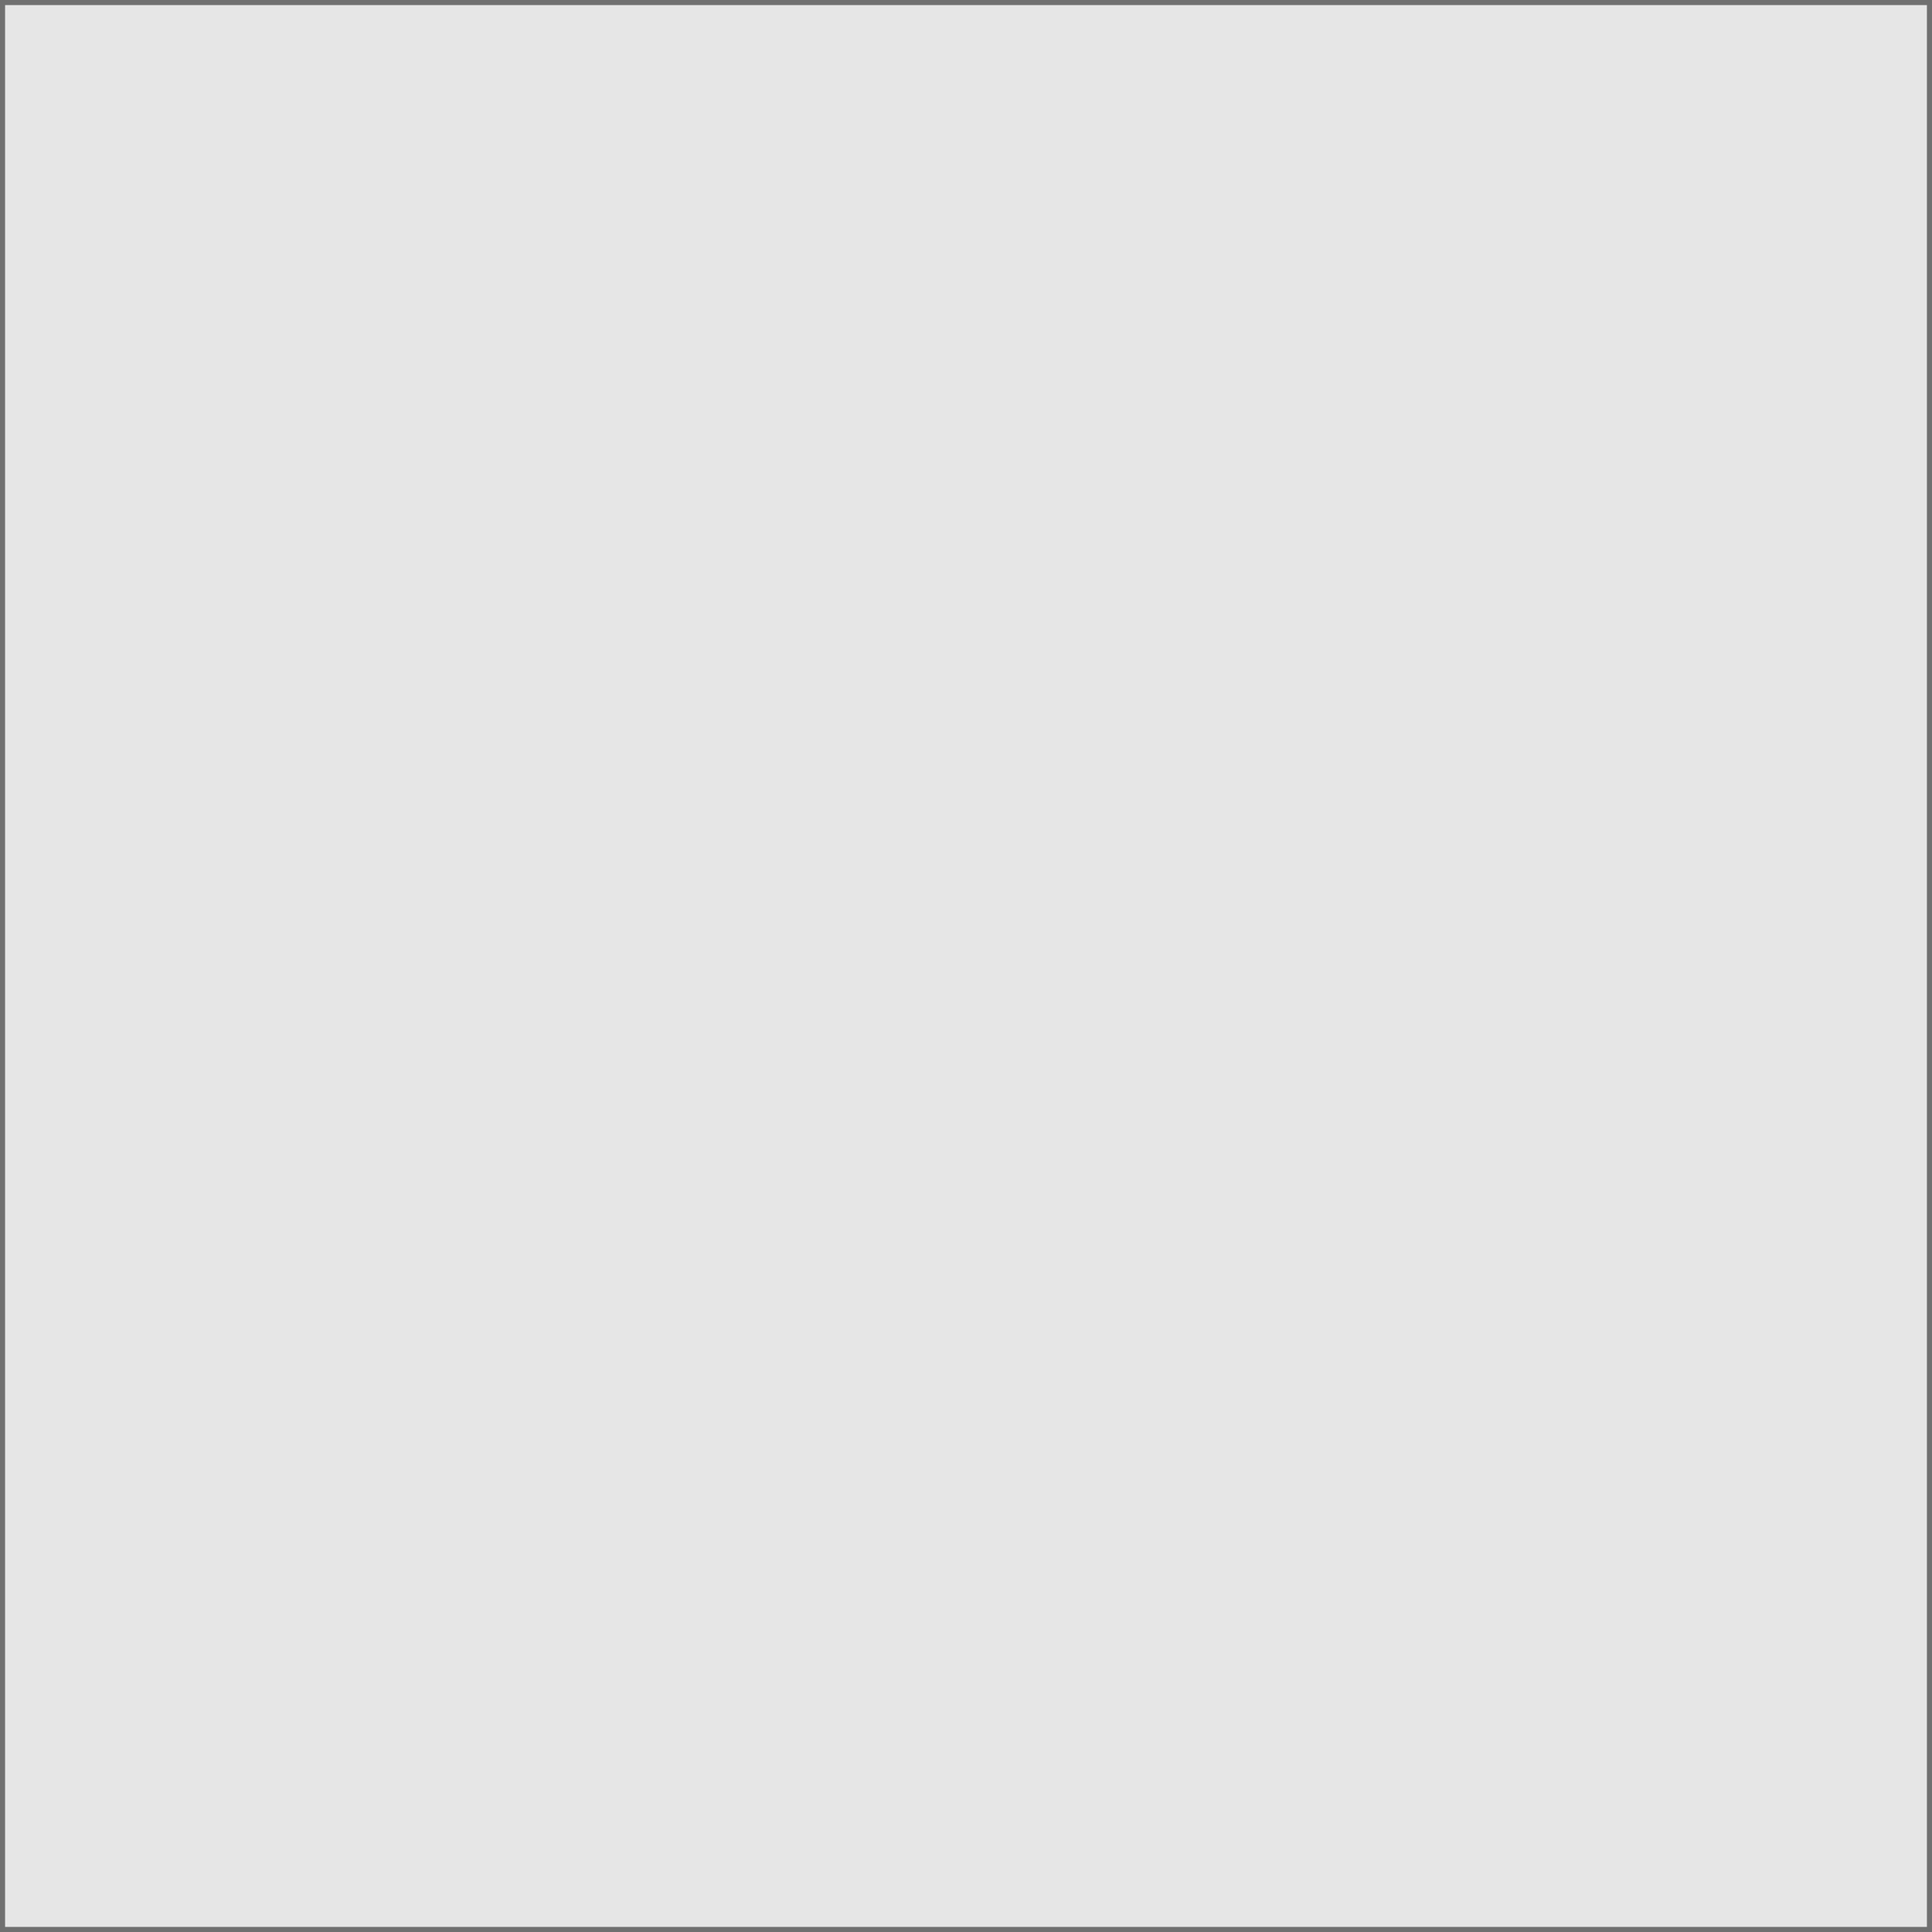
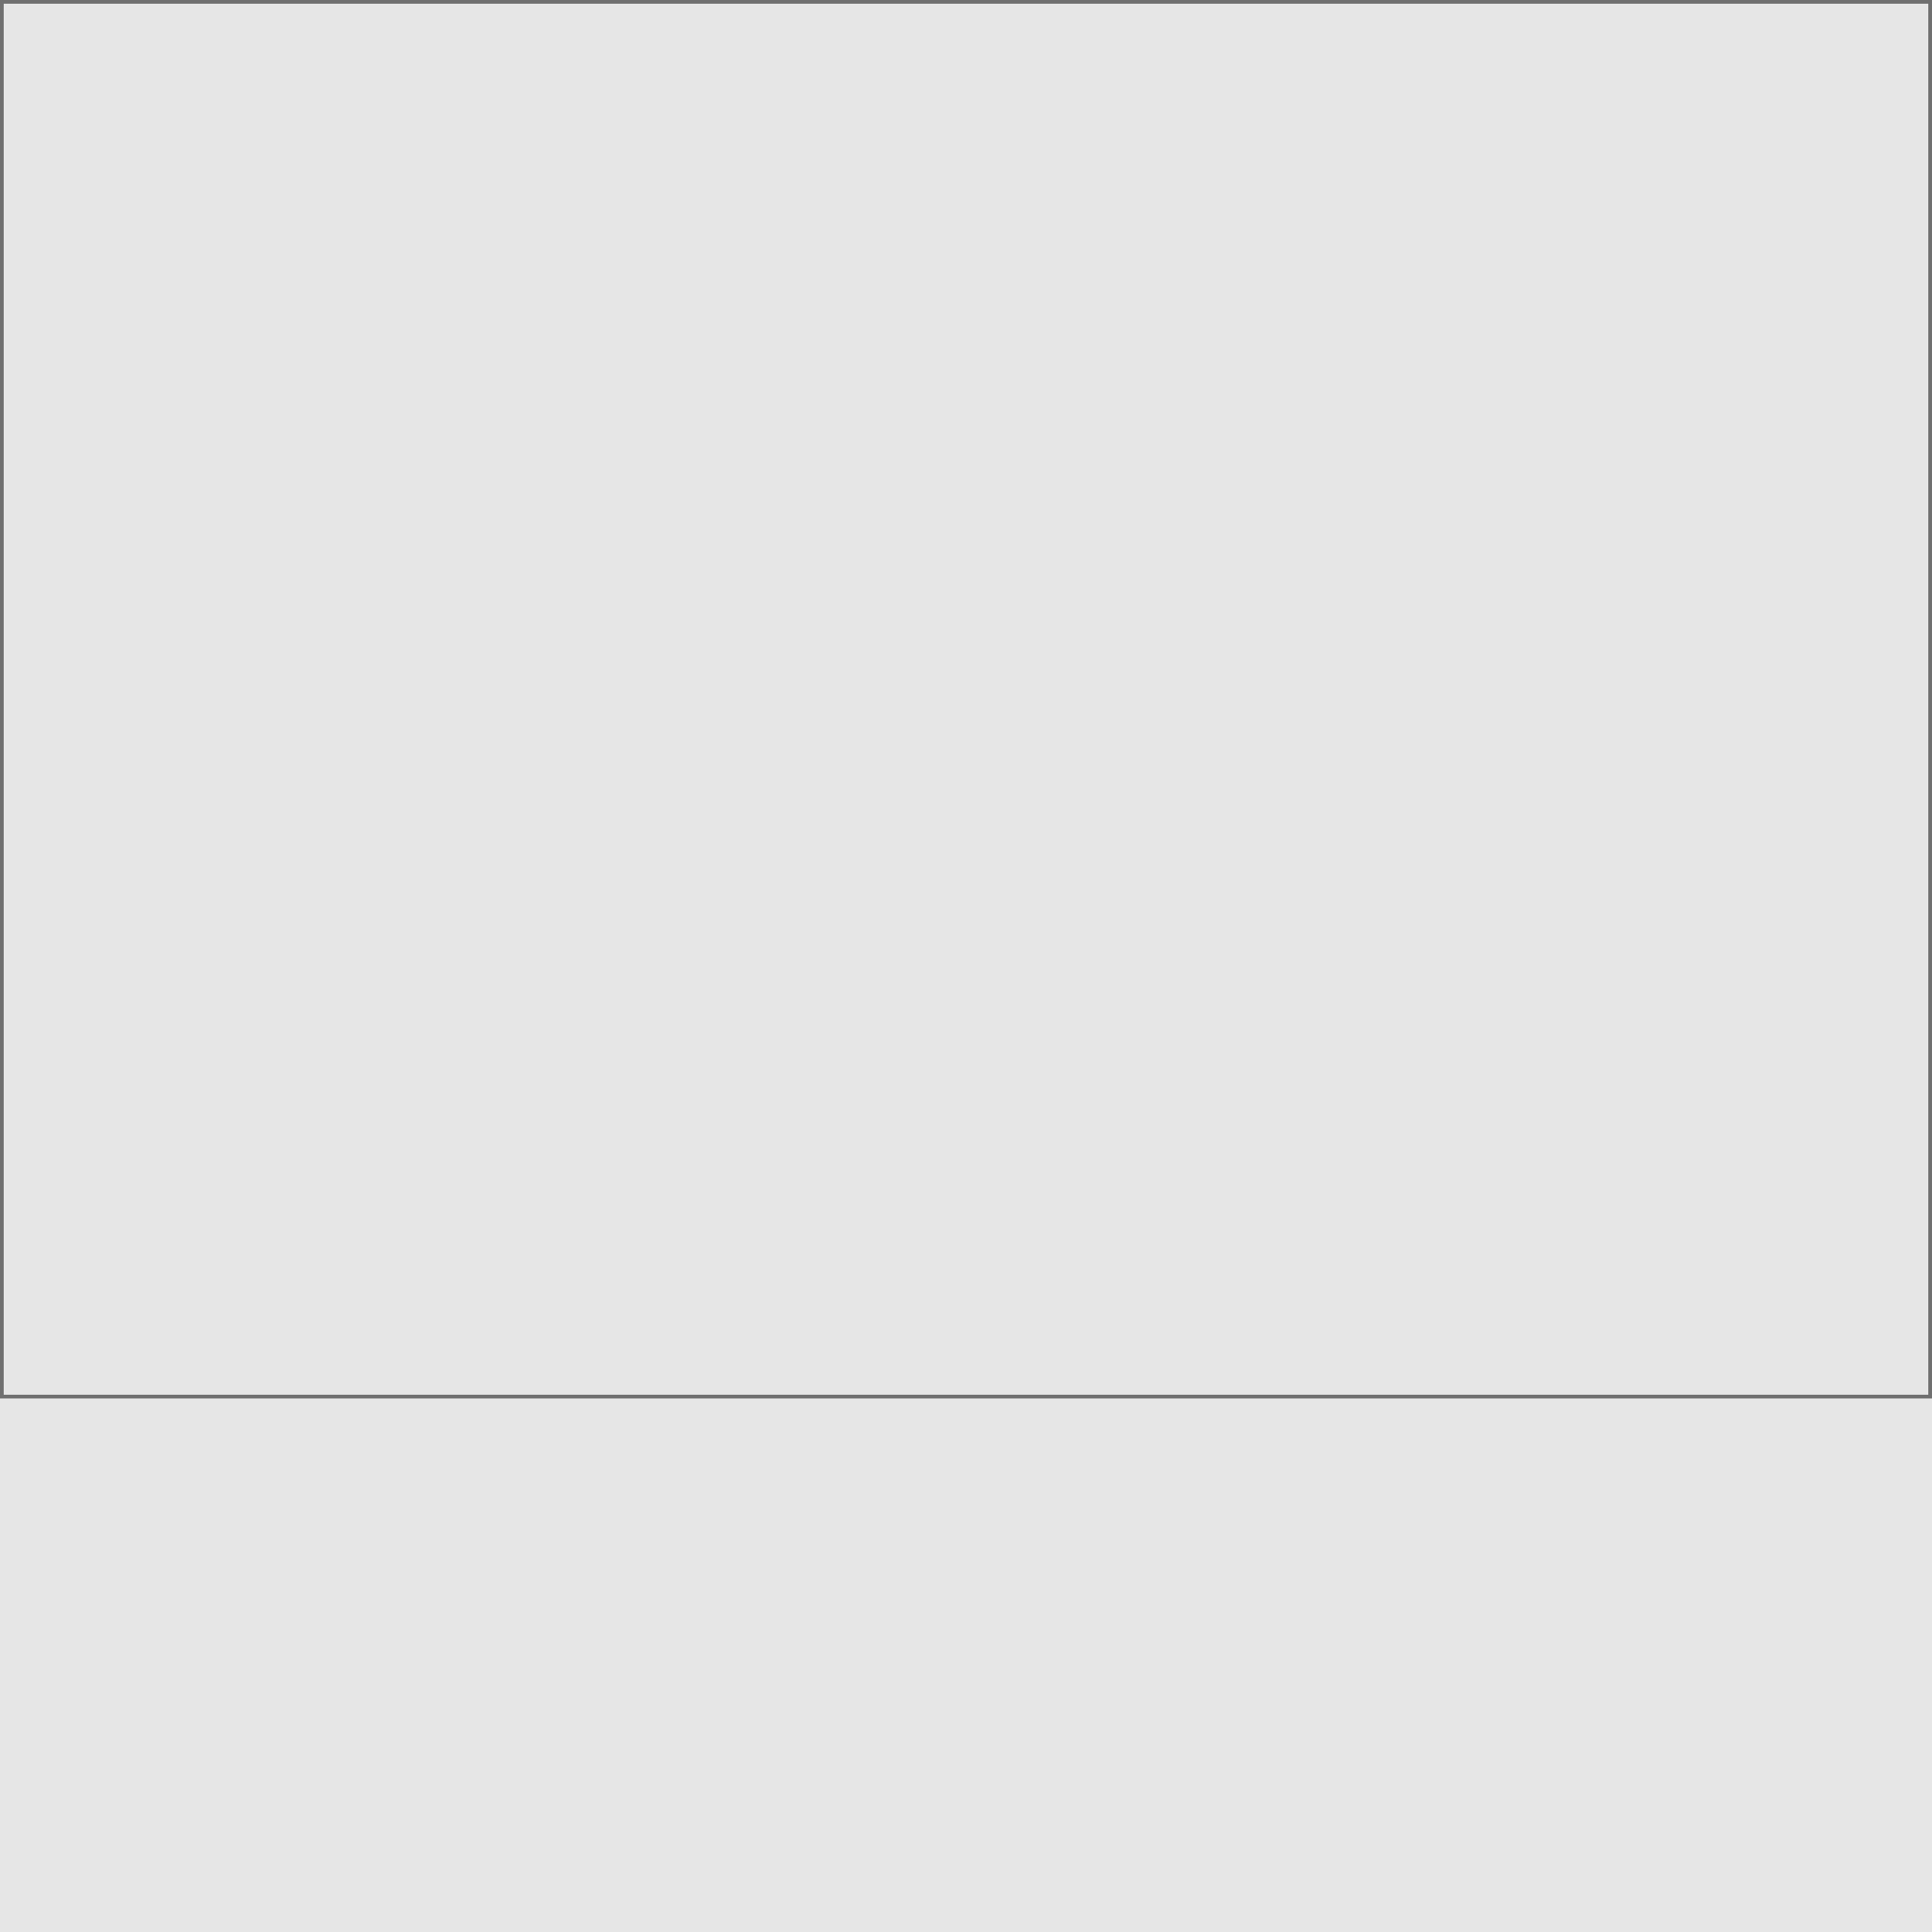
- <svg xmlns="http://www.w3.org/2000/svg" id="Layer_1" data-name="Layer 1" width="380" height="380" viewBox="0 0 380 380">
+ <svg xmlns="http://www.w3.org/2000/svg" id="Layer_1" data-name="Layer 1" width="525" height="525" viewBox="0 0 525 525">
  <defs>
    <clipPath id="clip-path">
-       <rect width="380" height="380" style="fill: none" />
+       <rect width="525" height="525" style="fill: none" />
    </clipPath>
  </defs>
  <g style="clip-path: url(#clip-path)">
    <g id="panel">
-       <rect width="380" height="380" style="fill: #fff" />
+       <rect width="525" height="525" style="fill: #fff" />
      <g id="background_fill" data-name="background fill">
-         <rect width="380" height="380" style="fill: #e6e6e6" />
-         <rect x="0.5" y="0.5" width="379" height="379" style="fill: none;stroke: #707070" />
+         <rect width="525" height="525" style="fill: #e6e6e6" />
+         <rect x="0.5" y="0.5" width="524" height="379" style="fill: none;stroke: #707070" />
      </g>
    </g>
  </g>
</svg>
